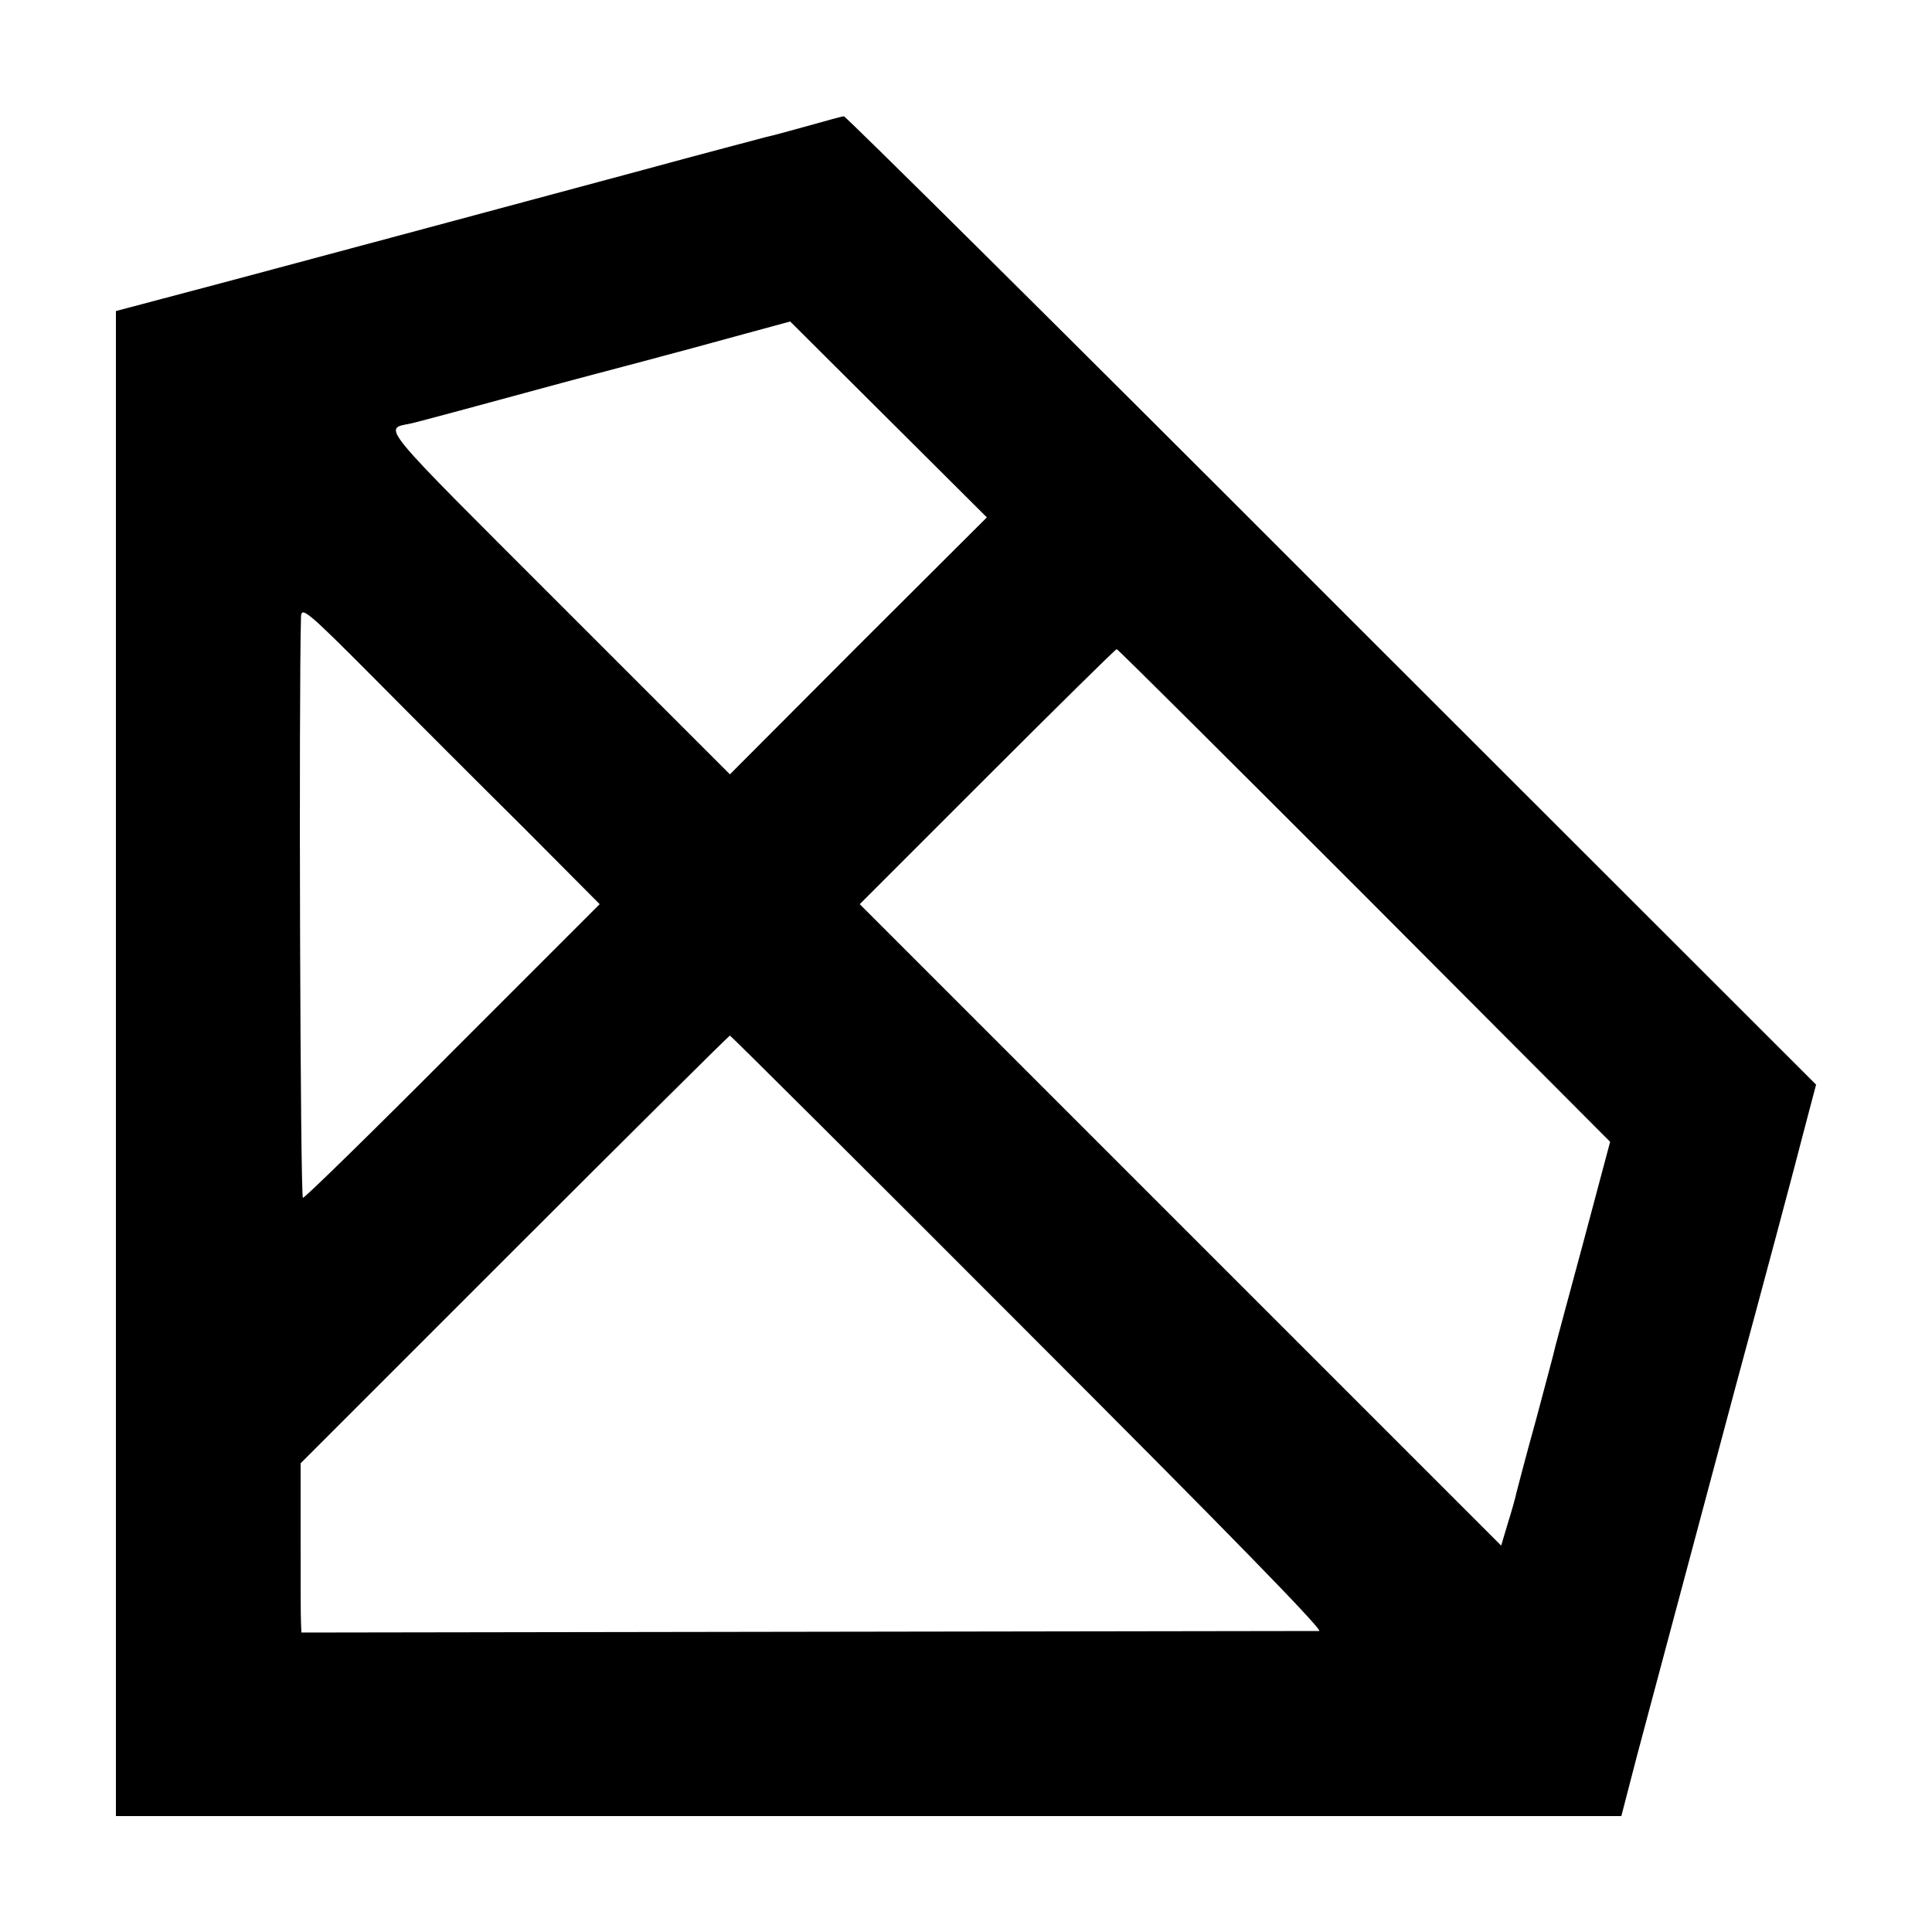
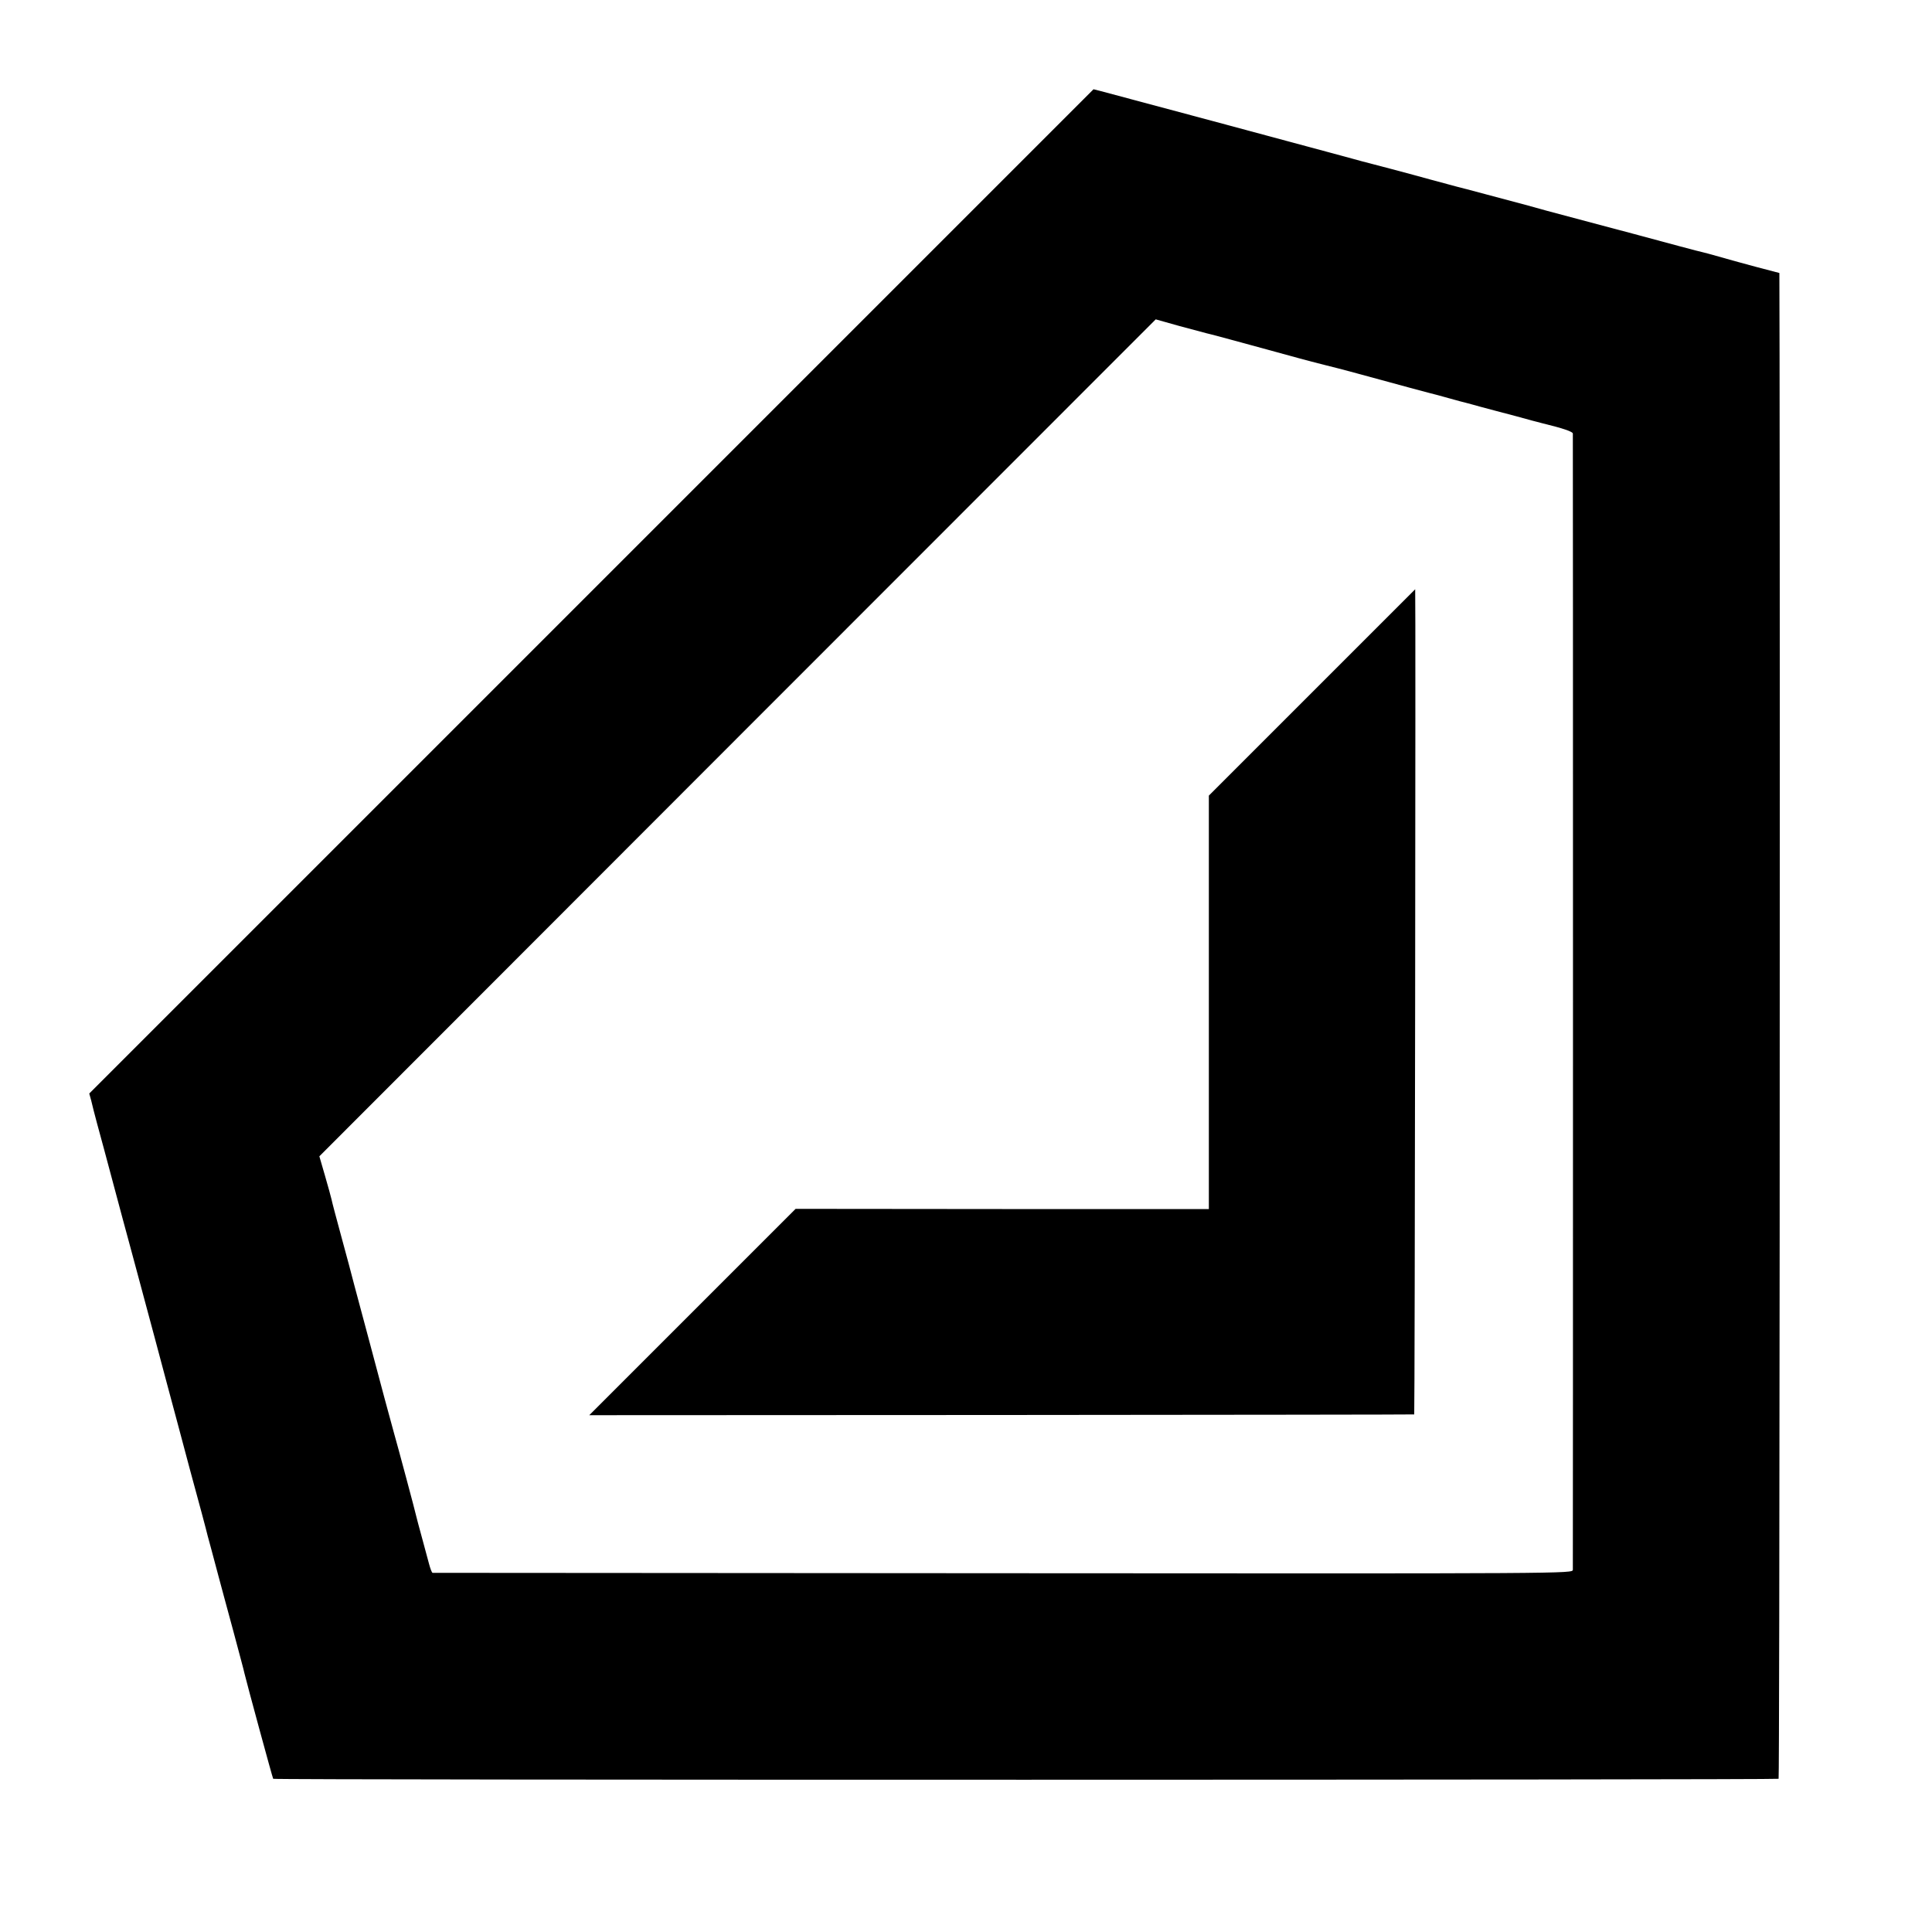
- <svg xmlns="http://www.w3.org/2000/svg" version="1.0" width="500pt" height="500pt" viewBox="0 0 500 500" preserveAspectRatio="xMidYMid meet">
-   <g transform="translate(0,500) scale(0.1,-0.1)" fill="#000000" stroke="none">
-     <path d="M2090 4674 c-47 -13 -94 -26 -105 -28 -11 -3 -164 -43 -340 -91 -487 -131 -722 -194 -1047 -281 l-298 -79 0 -1947 0 -1948 1948 0 1948 0 41 158 c52 195 76 285 253 947 79 292 158 588 176 659 l34 129 -1254 1253 c-689 690 -1258 1254 -1262 1253 -5 0 -47 -12 -94 -25z m131 -1345 l-332 -333 -444 444 c-472 472 -454 449 -382 464 19 4 185 49 417 112 30 8 114 30 185 49 72 19 186 50 255 69 l125 34 254 -253 255 -254 -333 -332z m-866 -471 l197 -198 -380 -380 c-208 -209 -383 -380 -388 -380 -7 0 -11 1299 -5 1504 1 27 16 15 190 -160 103 -104 277 -278 386 -386z m2176 -175 l636 -638 -68 -255 c-38 -140 -71 -264 -74 -275 -2 -11 -25 -96 -50 -190 -26 -93 -48 -179 -51 -190 -2 -11 -12 -46 -22 -78 l-17 -57 -830 830 -830 830 330 330 c181 181 332 330 335 330 3 0 291 -287 641 -637z m-869 -1133 c504 -504 764 -770 752 -771 -11 0 -607 -1 -1327 -2 l-1307 -2 -1 25 c-1 14 -1 112 -1 219 l0 194 554 554 c304 304 555 553 557 553 2 0 350 -346 773 -770z" />
+ <svg xmlns="http://www.w3.org/2000/svg" version="1.0" width="1000pt" height="1000pt" viewBox="0 0 1000 1000" preserveAspectRatio="xMidYMid meet">
+   <g transform="translate(0,1000) scale(0.1,-0.1)" fill="#000000" stroke="none">
+     <path d="M3061 6939 l-2599 -2599 10 -36 c5 -20 11 -44 13 -53 2 -9 26 -99 54 -201 27 -102 70 -261 95 -355 25 -93 62 -228 81 -300 54 -201 124 -461 150 -560 13 -49 38 -142 55 -205 17 -63 46 -171 64 -240 19 -69 46 -170 61 -225 15 -55 28 -107 30 -115 2 -8 11 -40 19 -70 8 -30 24 -91 36 -135 12 -44 46 -172 77 -285 30 -113 57 -212 58 -220 12 -51 146 -544 149 -547 6 -7 7786 -6 7792 0 5 5 8 5009 5 7363 l-1 431 -122 32 c-68 18 -154 42 -192 53 -38 11 -76 21 -85 23 -16 3 -165 43 -361 96 -58 15 -188 50 -290 77 -102 27 -221 59 -265 72 -84 22 -329 88 -355 94 -8 2 -67 18 -130 35 -104 29 -323 87 -360 96 -8 2 -58 16 -110 30 -161 44 -1186 319 -1248 335 l-32 8 -2599 -2599z m3184 1336 c11 -2 112 -29 225 -60 217 -60 333 -91 390 -105 19 -4 94 -24 165 -43 242 -66 360 -98 377 -102 9 -2 51 -13 93 -25 42 -12 84 -23 93 -25 9 -2 44 -12 77 -21 33 -9 67 -18 75 -20 8 -2 58 -15 110 -29 52 -15 111 -30 130 -35 111 -27 160 -44 161 -54 1 -15 1 -5856 0 -5881 -1 -20 -7 -20 -2948 -18 -1622 1 -2951 2 -2954 2 -4 1 -12 22 -19 49 -7 26 -24 88 -37 137 -14 50 -26 97 -28 105 -3 17 -99 375 -115 430 -5 19 -27 100 -49 180 -21 80 -59 222 -84 315 -25 94 -57 213 -71 265 -13 52 -45 170 -70 262 -25 92 -48 178 -50 190 -3 13 -18 68 -34 123 l-29 100 2164 2166 2165 2166 121 -34 c67 -18 131 -35 142 -38z" />
+     <path d="M6791 6416 l-534 -534 0 -1070 0 -1070 -1070 0 -1069 1 -534 -534 -534 -534 2132 1 c1173 1 2135 2 2138 3 3 1 8 4271 5 4271 0 0 -240 -240 -534 -534z" />
  </g>
</svg>
